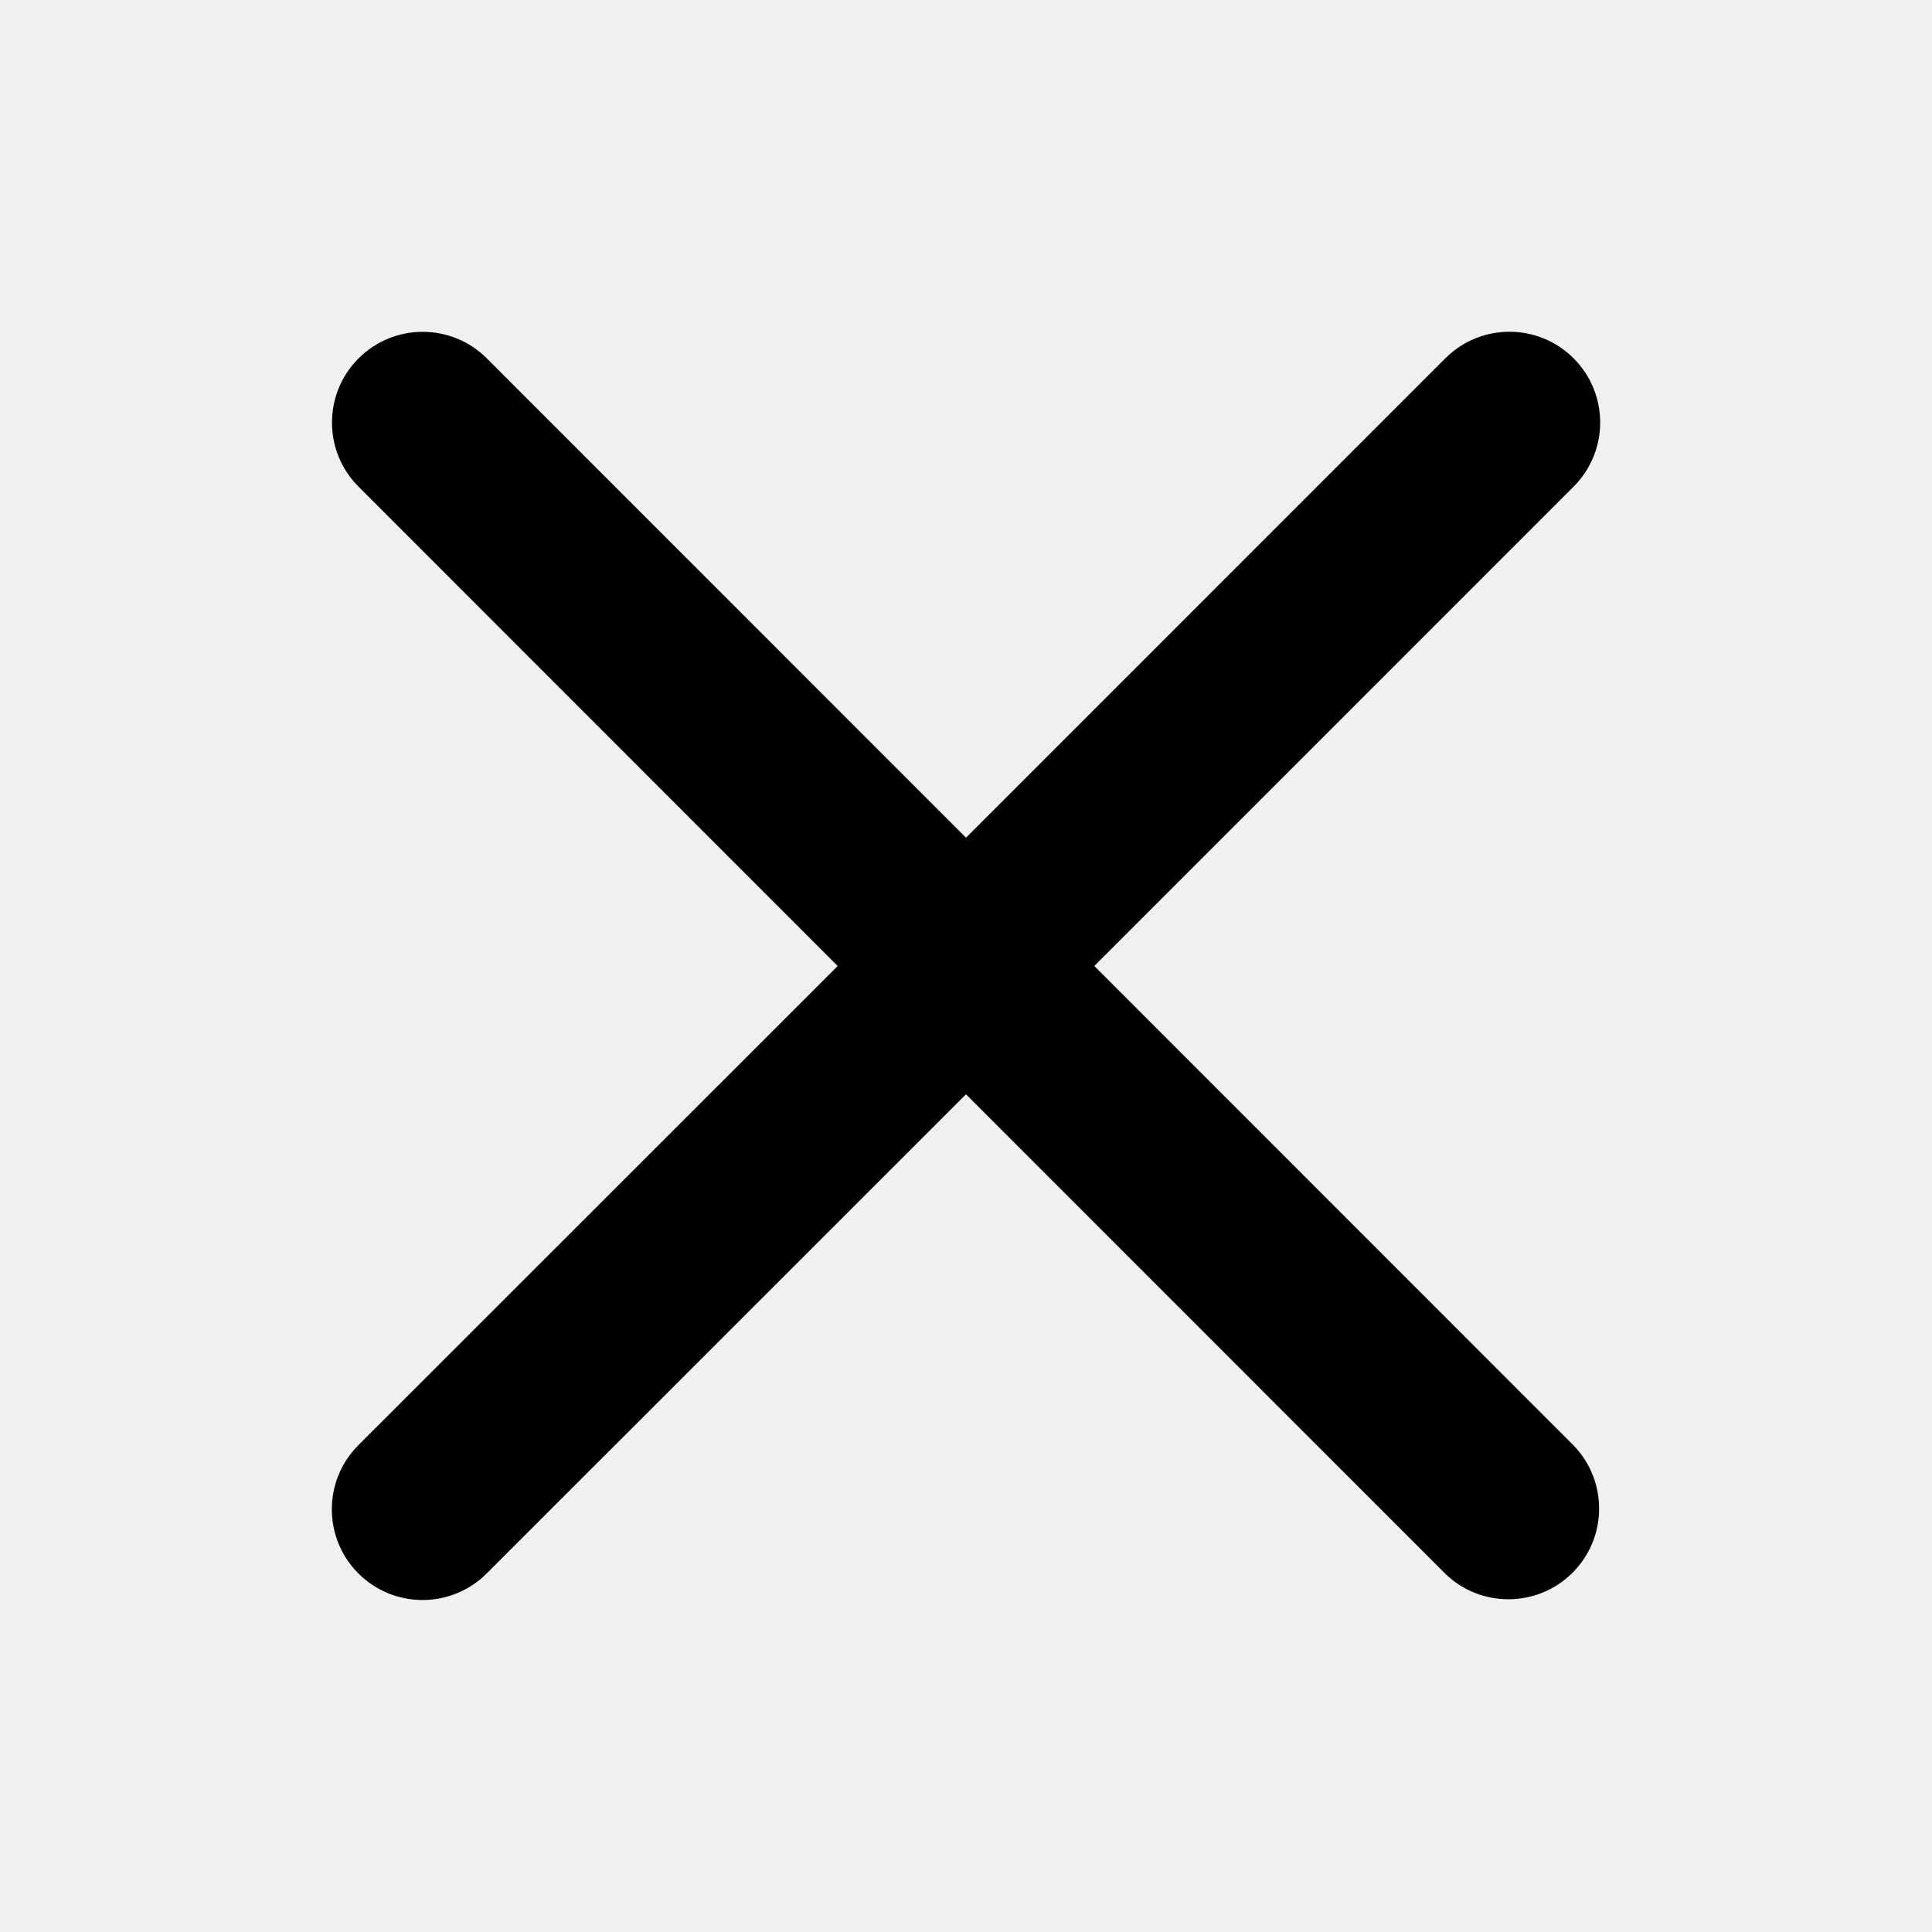
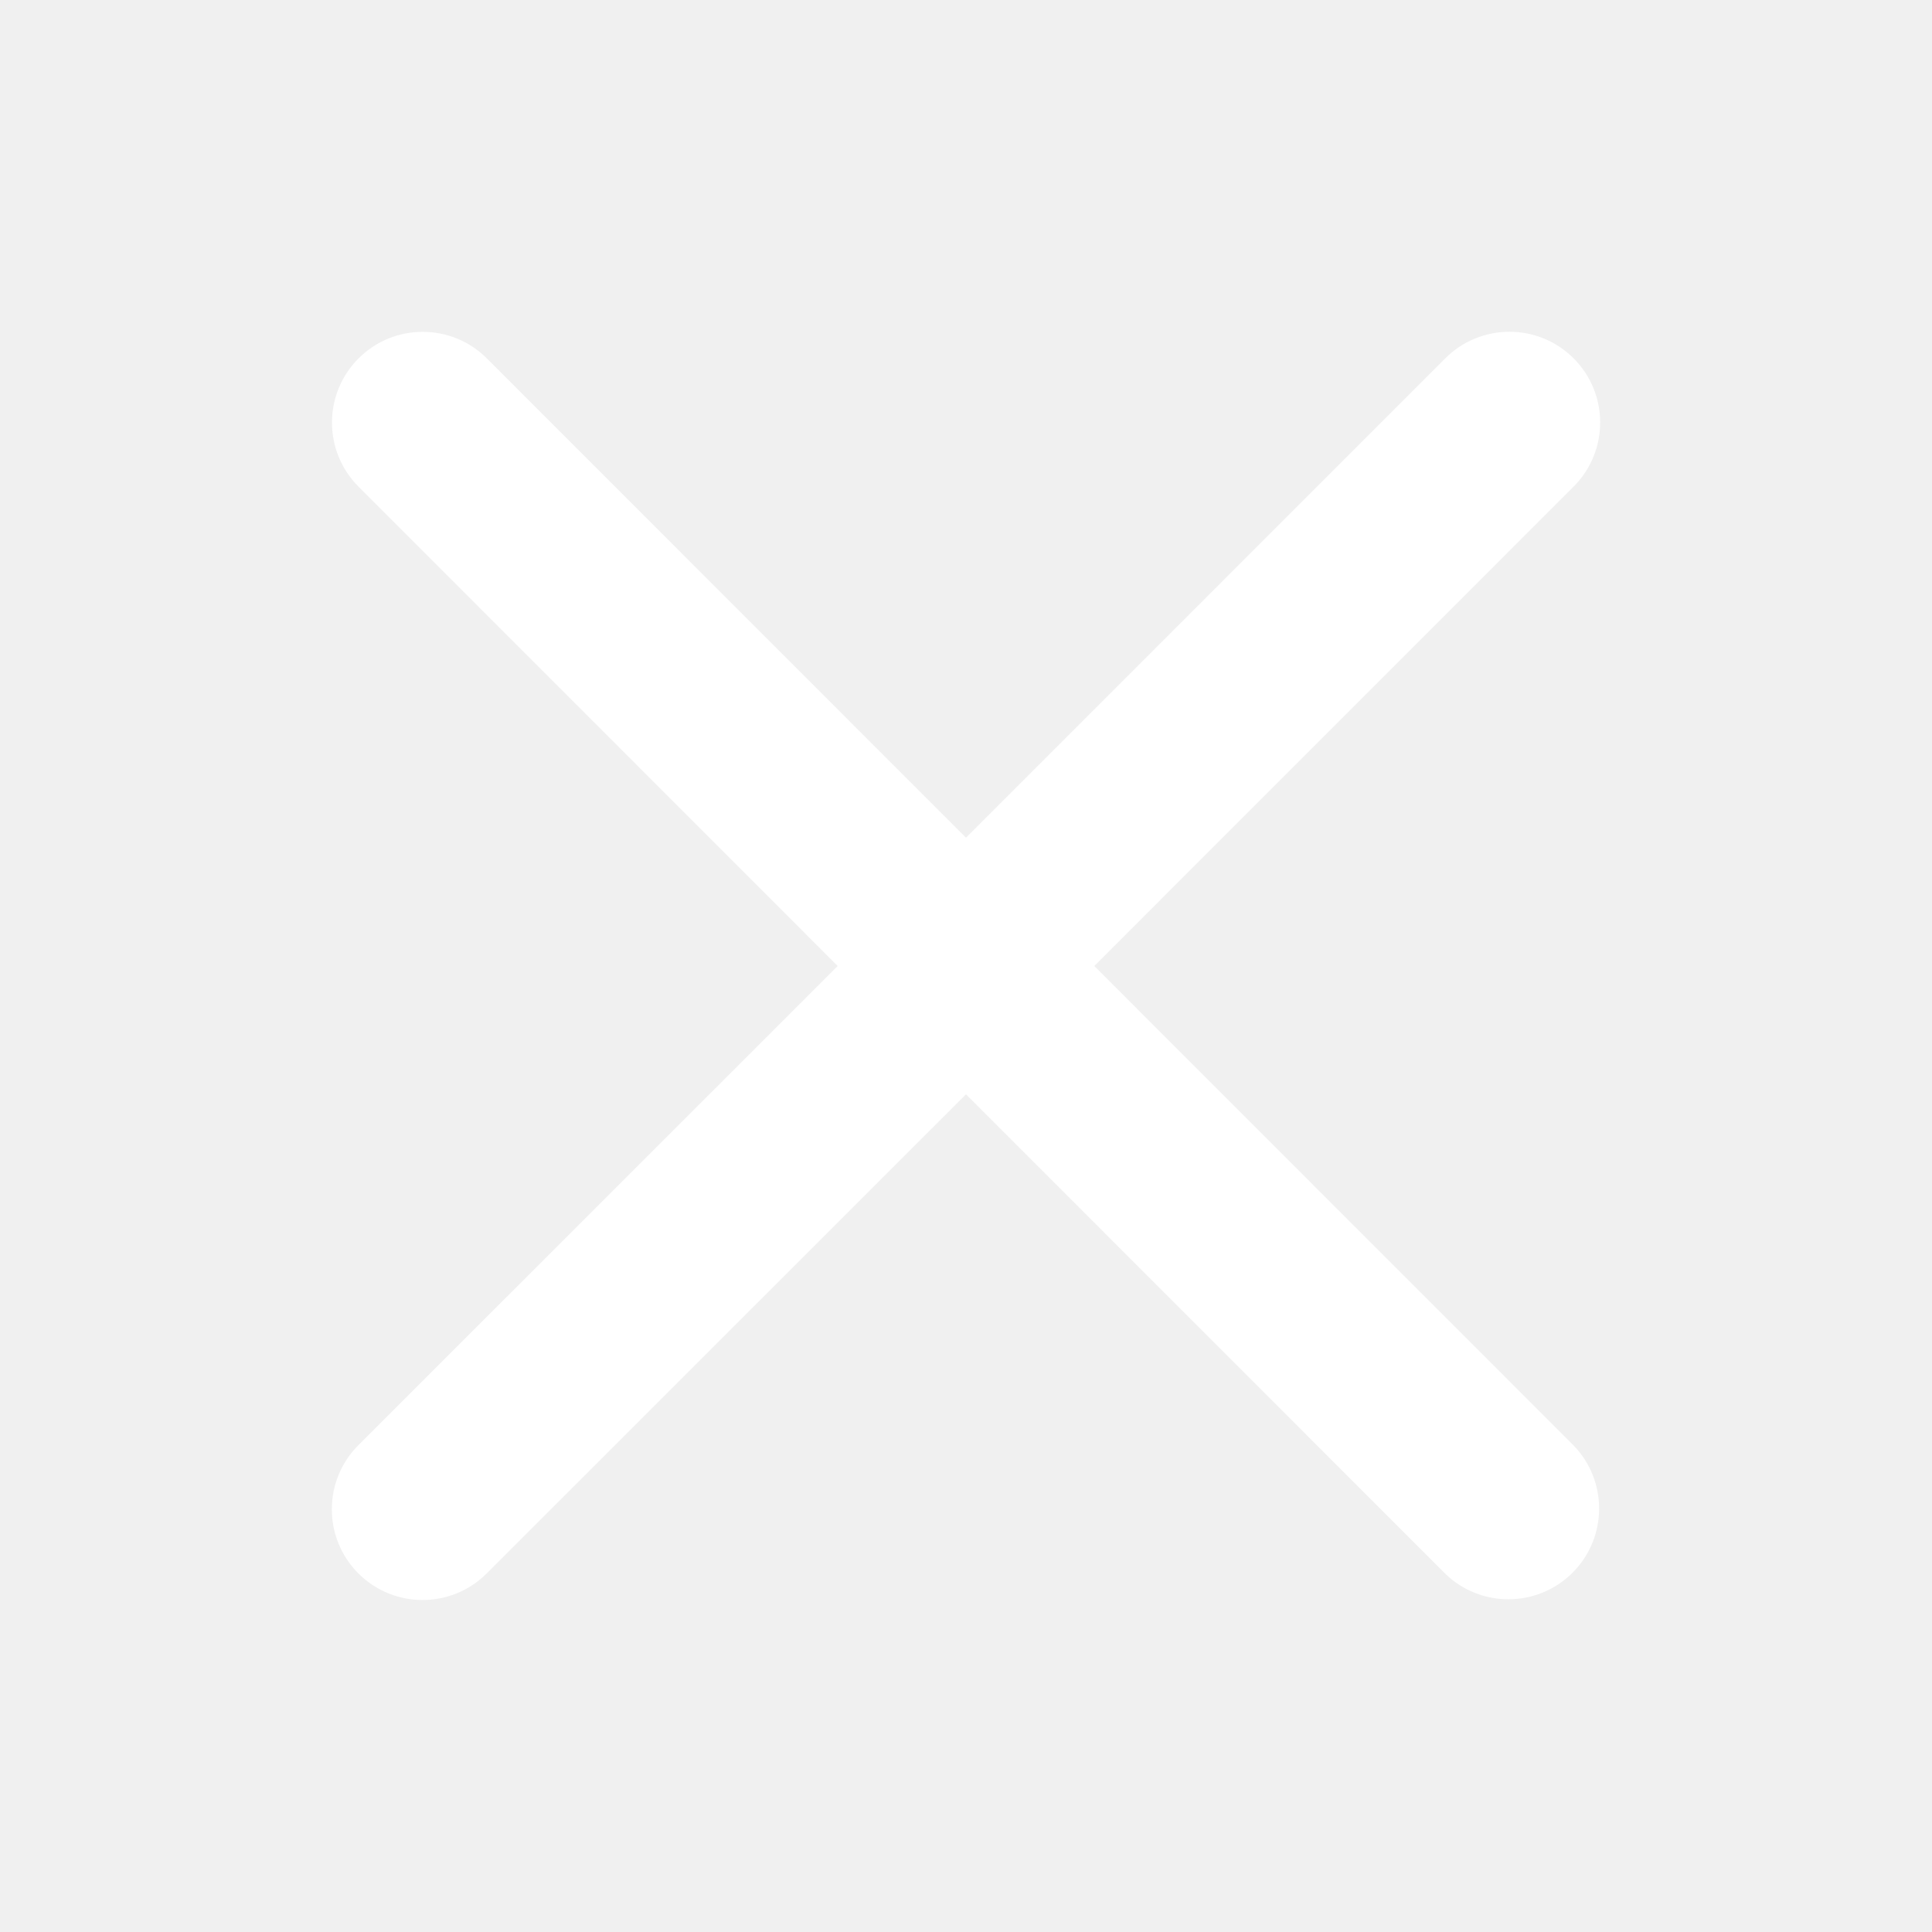
<svg xmlns="http://www.w3.org/2000/svg" fill="none" viewBox="0 0 256 256">
-   <path fill="#000" d="M208.49 191.51a12.022 12.022 0 0 1-17 17L128 145l-63.51 63.49a12.023 12.023 0 0 1-17 0 12.02 12.02 0 0 1 0-17L111 128 47.51 64.49a12.02 12.02 0 1 1 17-17L128 111l63.51-63.52a12.02 12.02 0 1 1 17 17L145 128l63.49 63.51Z" />
+   <path fill="#fff" d="M208.49 191.51a12.022 12.022 0 0 1-17 17L128 145l-63.51 63.49a12.023 12.023 0 0 1-17 0 12.02 12.02 0 0 1 0-17L111 128 47.51 64.49a12.02 12.02 0 1 1 17-17L128 111l63.51-63.52a12.02 12.02 0 1 1 17 17L145 128l63.49 63.51Z" />
</svg>
